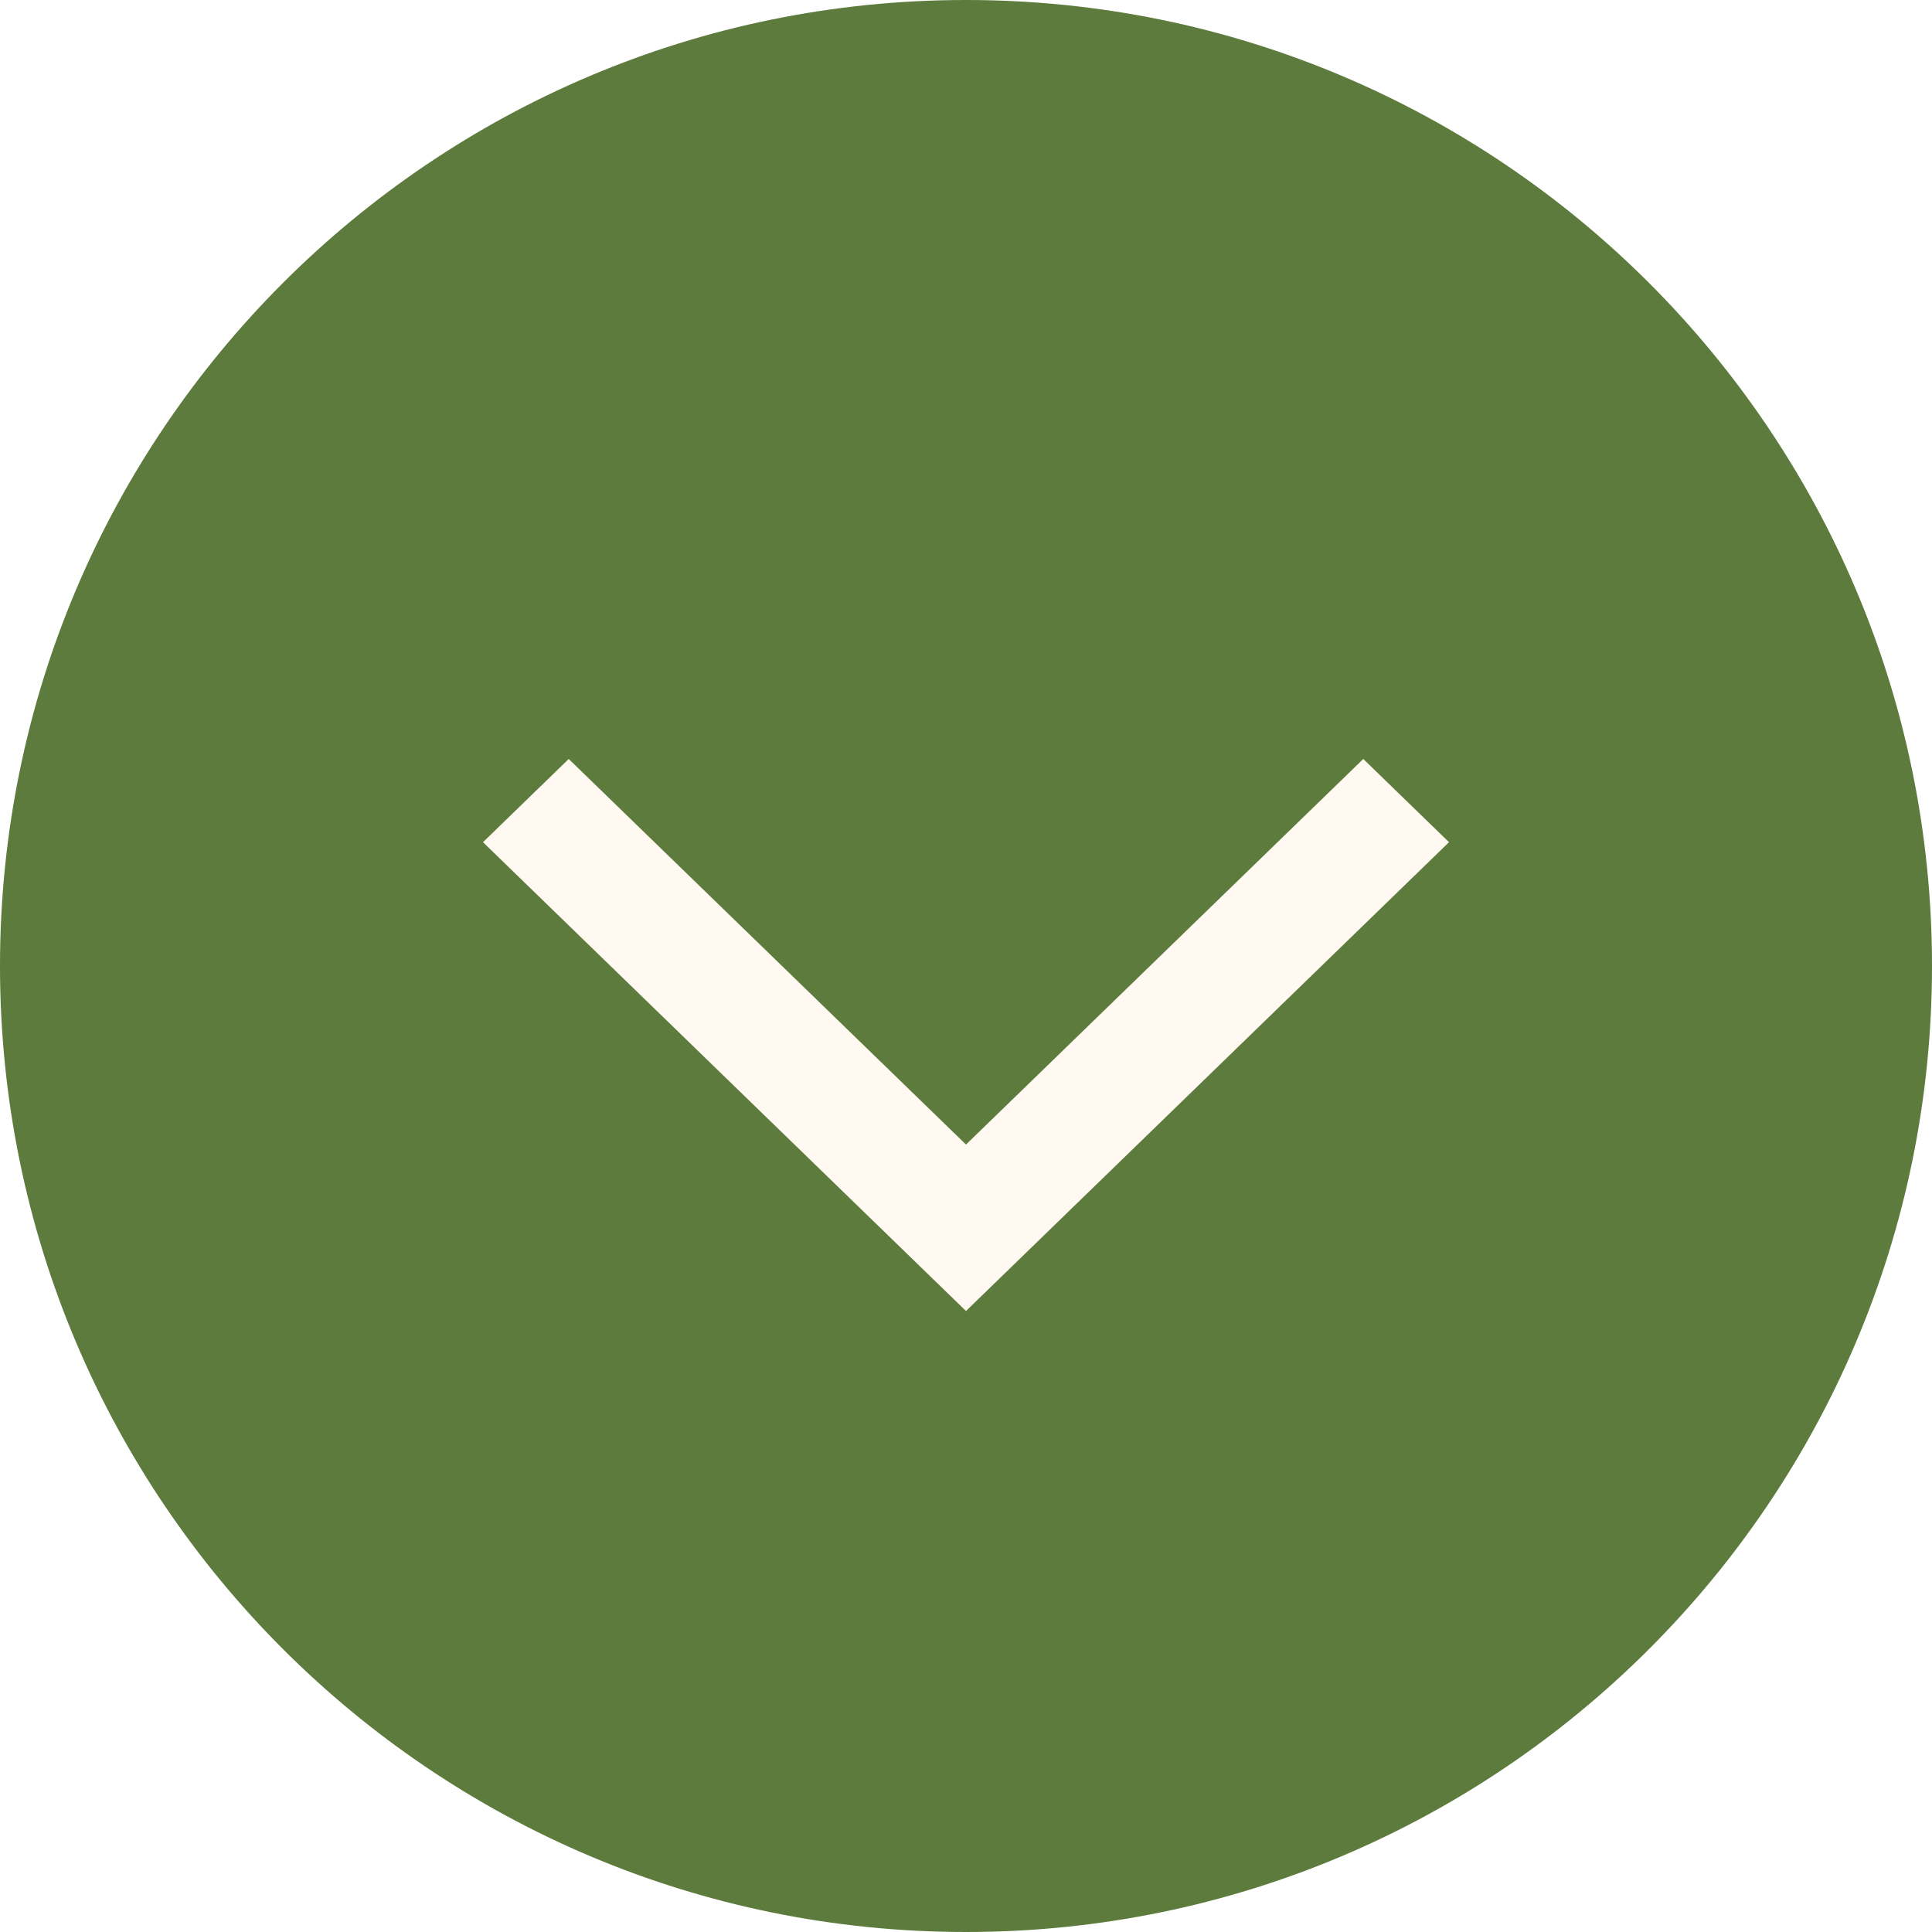
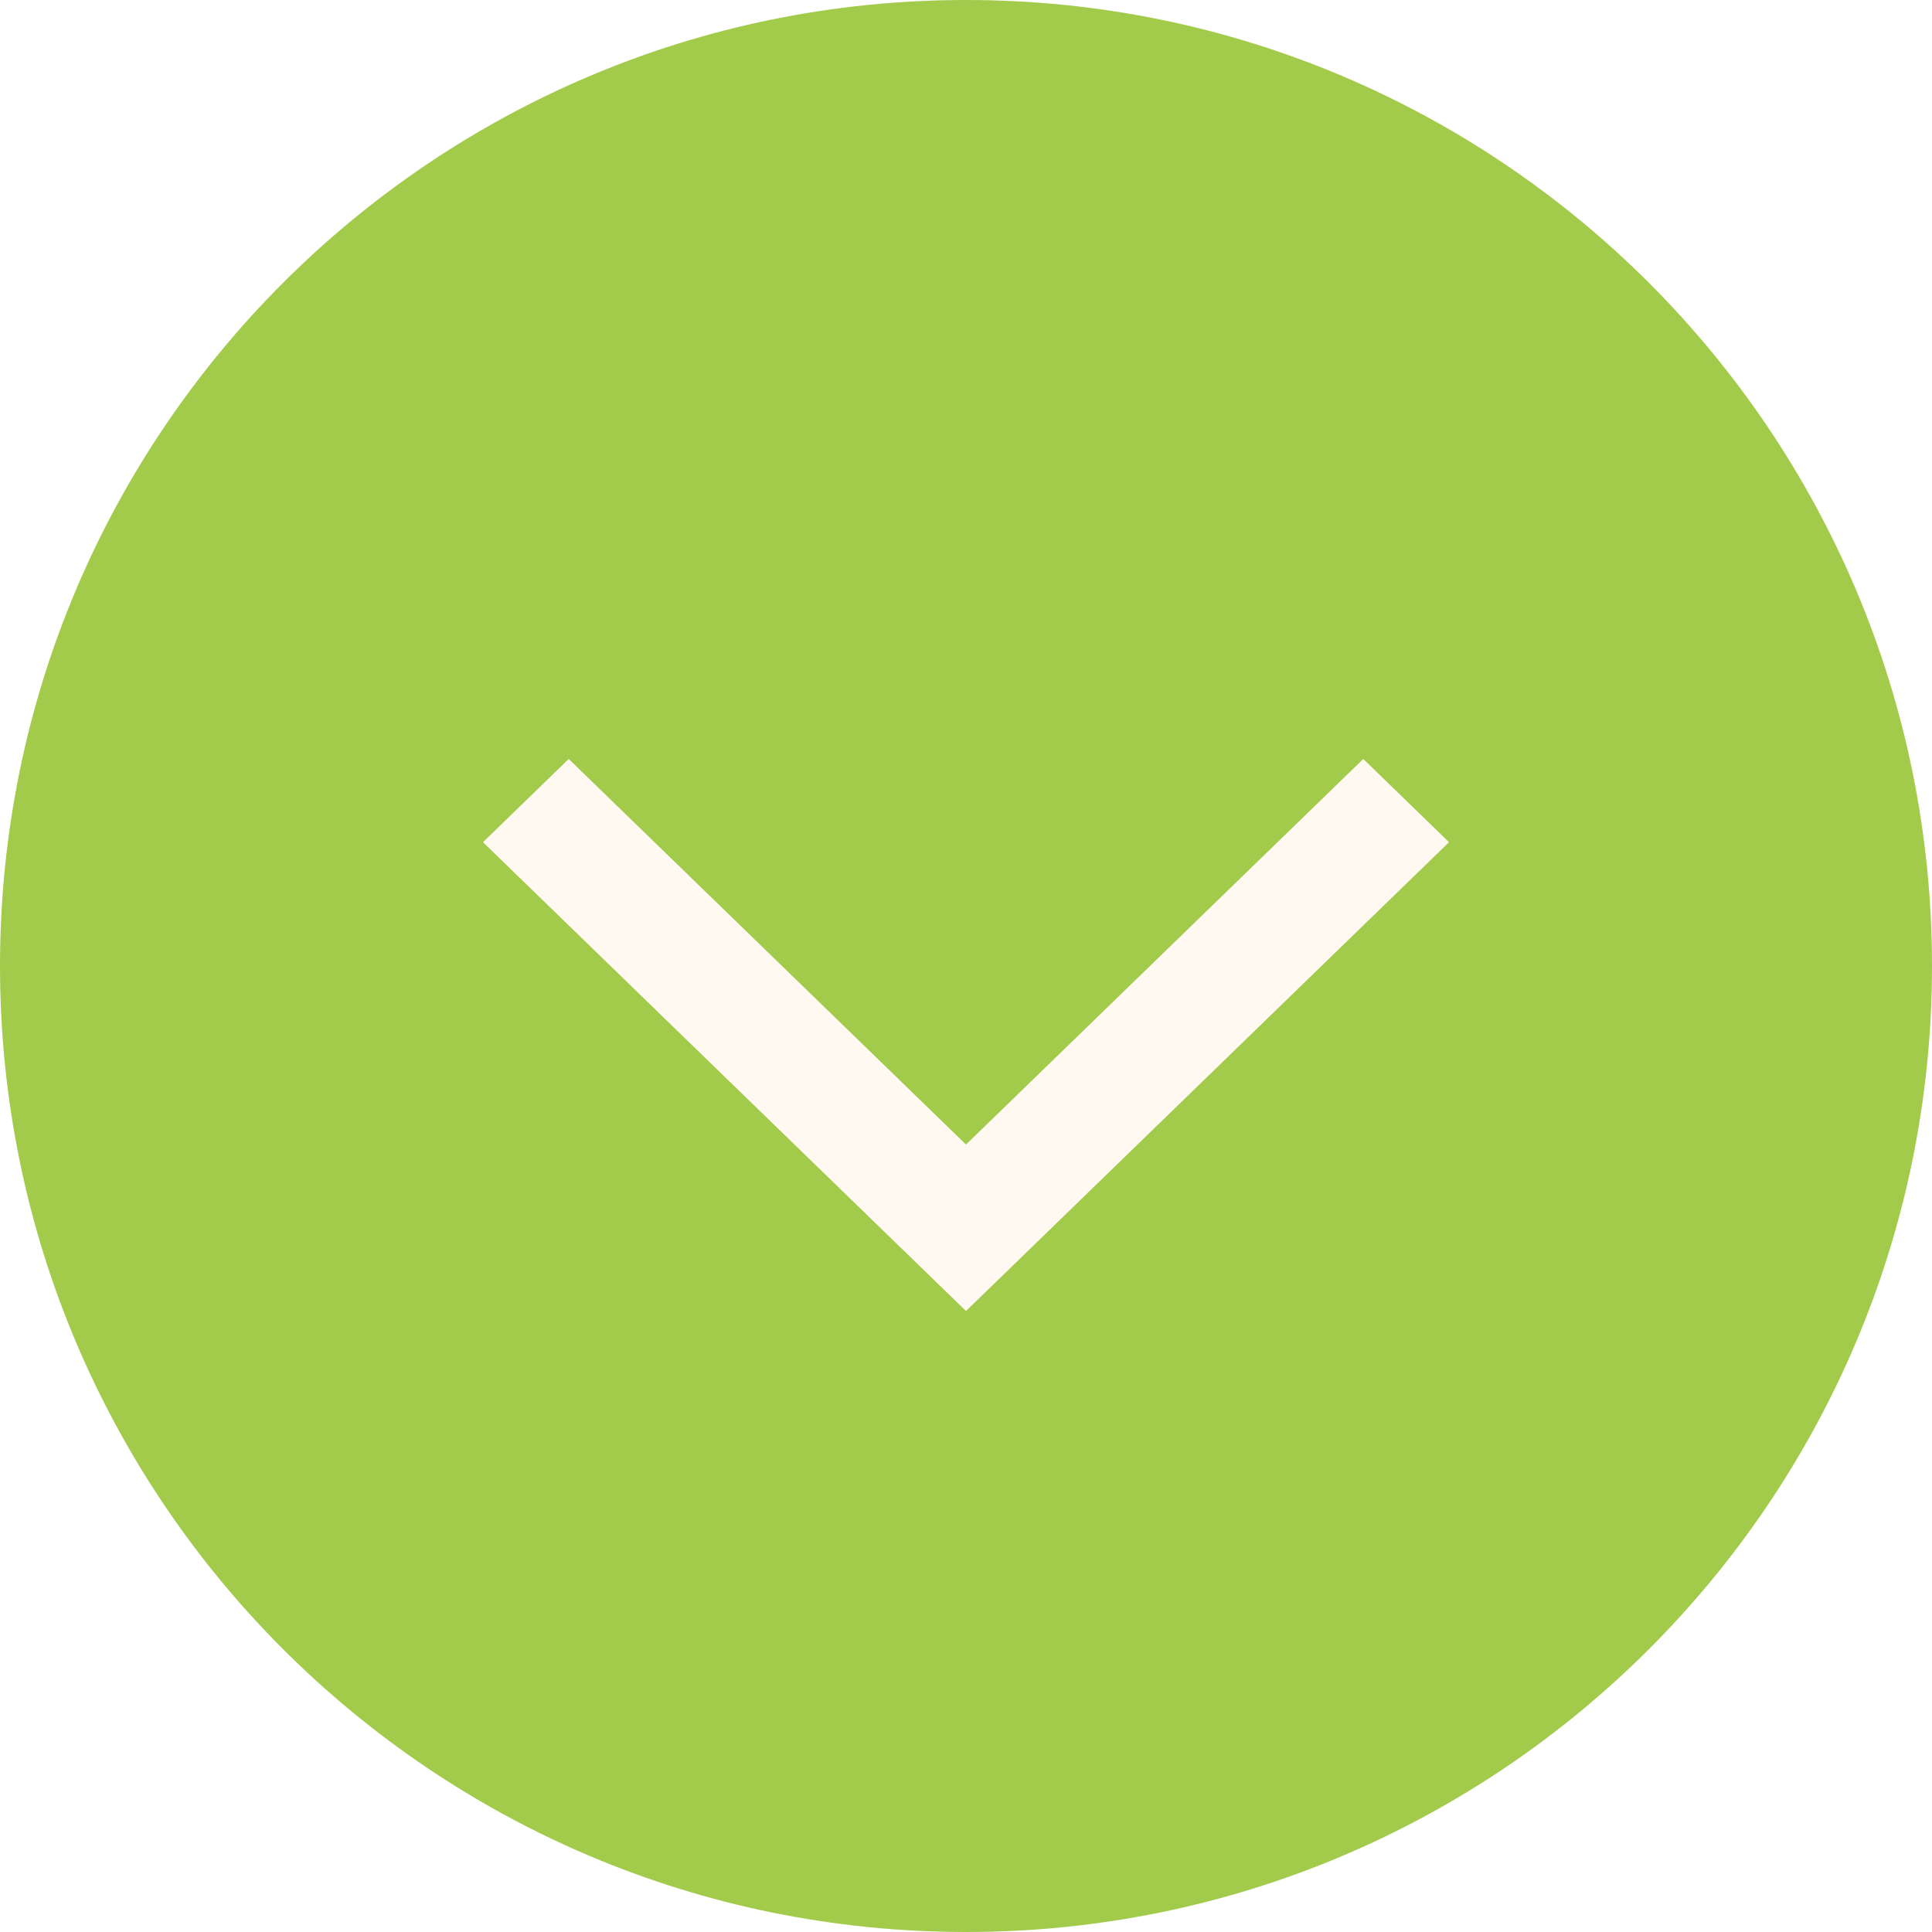
<svg xmlns="http://www.w3.org/2000/svg" width="38" height="38" viewBox="0 0 38 38" fill="none">
-   <rect width="38" height="38" rx="19" transform="matrix(-4.37114e-08 1 1 4.37114e-08 1.66103e-06 0)" fill="#5D7B3D" />
+   <rect width="38" height="38" rx="19" transform="matrix(-4.37114e-08 1 1 4.37114e-08 1.66103e-06 0)" fill="#A2CB4B" />
  <path d="M28.5 16.565L19 25.786L9.5 16.565L11.186 14.928L19 22.512L26.814 14.928L28.5 16.565Z" fill="#FFF9F2" />
</svg>
